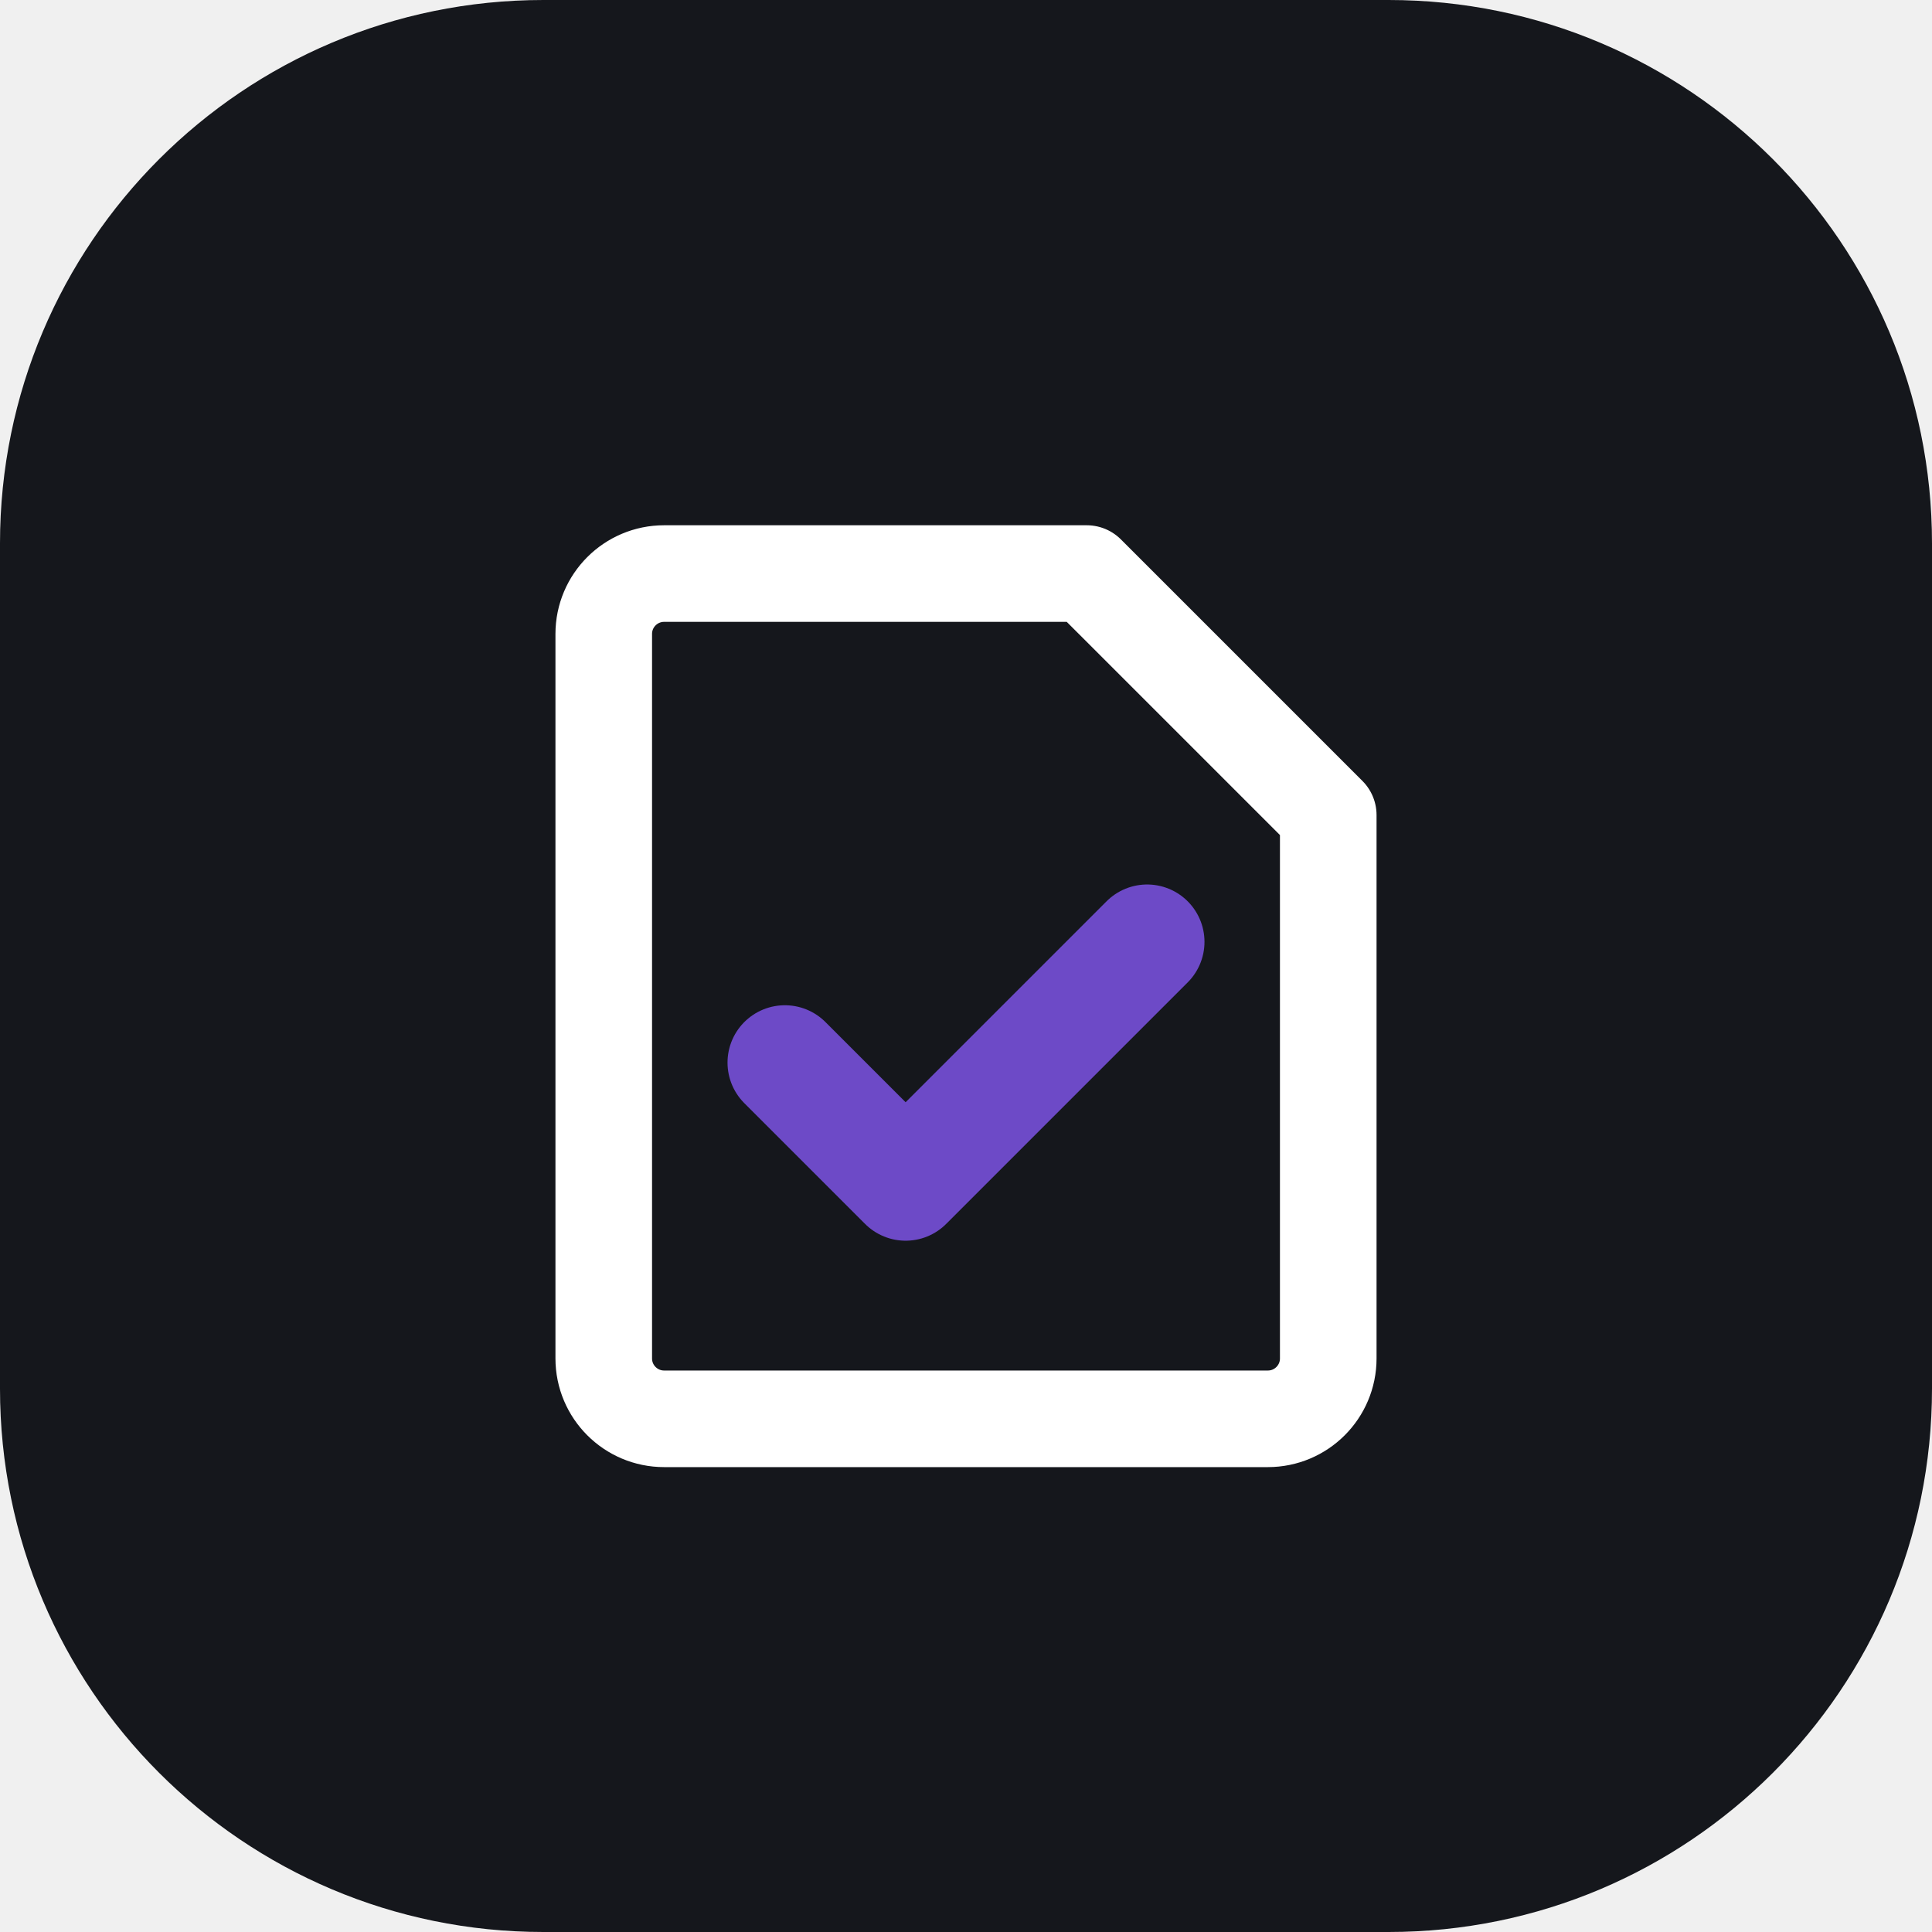
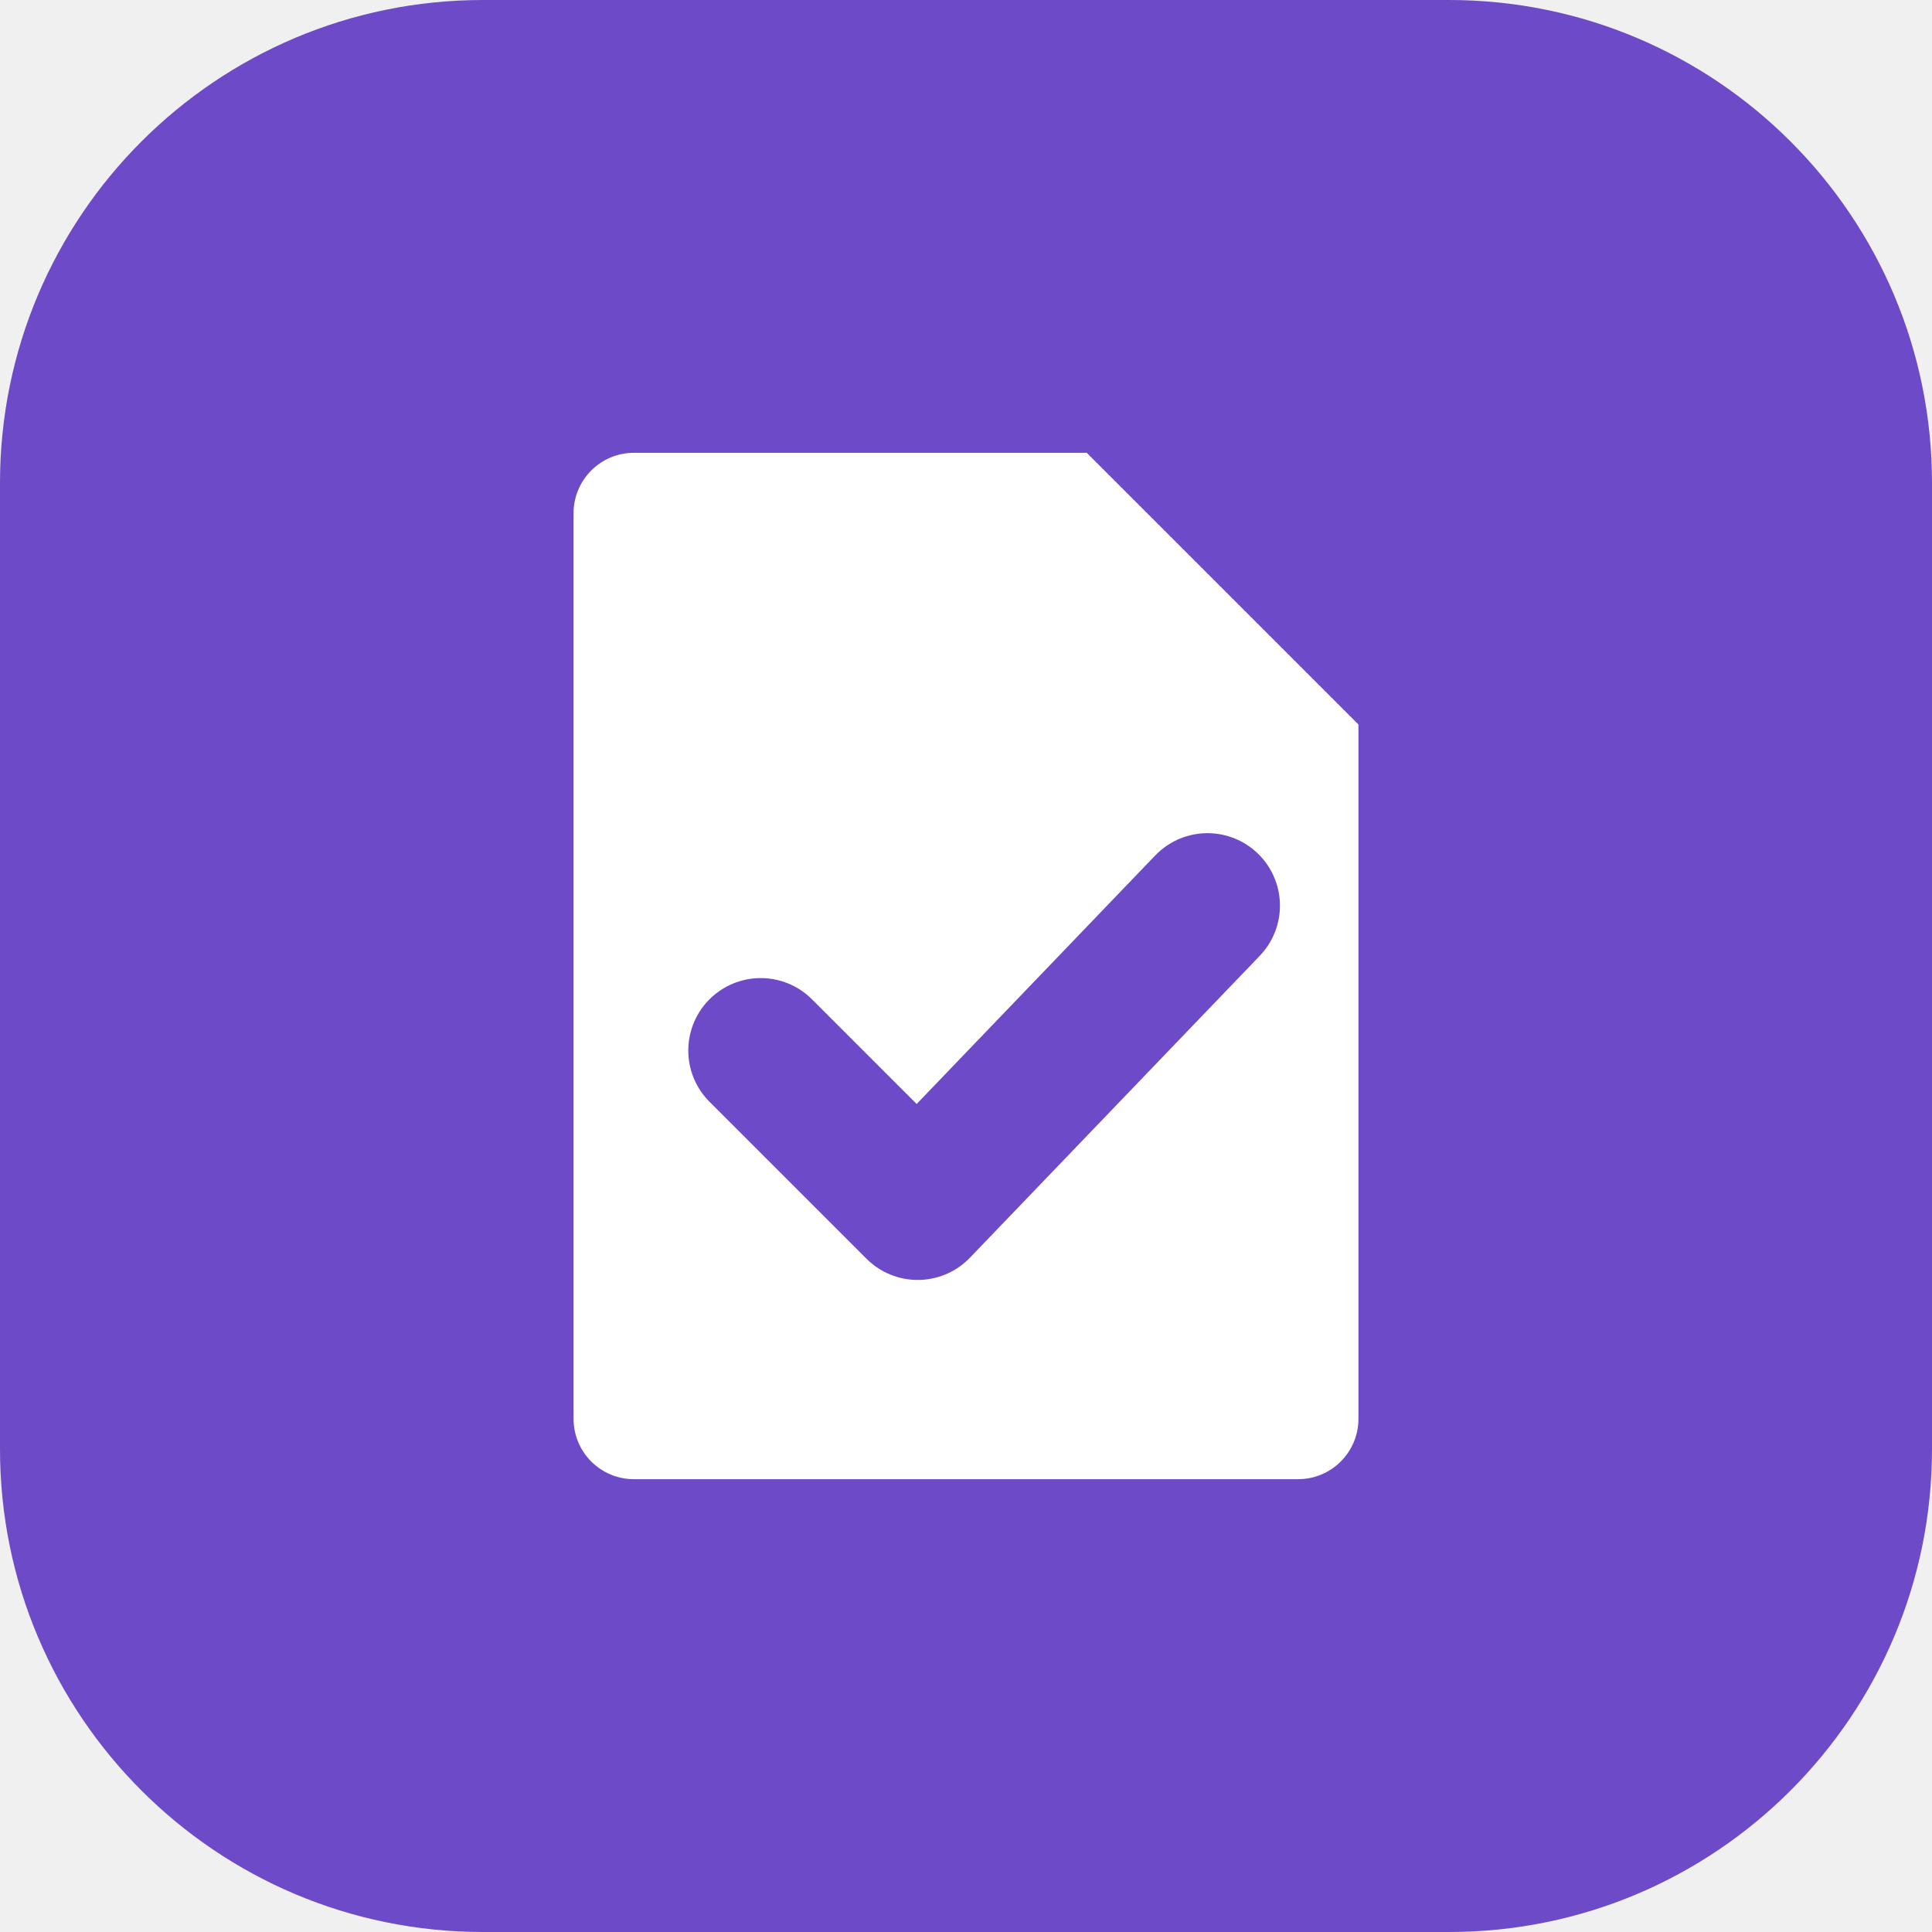
<svg xmlns="http://www.w3.org/2000/svg" viewBox="0 0 32 32">
-   <rect width="32" height="32" rx="9" fill="#15171c" />
-   <path d="M11 9.5h7l4 4v9a1 1 0 0 1-1 1H11a1 1 0 0 1-1-1v-12a1 1 0 0 1 1-1z" fill="none" stroke="#fff" stroke-width="1.6" stroke-linejoin="round" />
-   <path d="m13 17.6 2 2 4-4" fill="none" stroke="#6d4ac7" stroke-width="1.9" stroke-linecap="round" stroke-linejoin="round" />
+   <rect width="32" height="32" rx="8" fill="#6d4ac7" />
+   <path d="M10.5 7.5h7.5l4.5 4.5v11.5a1 1 0 0 1-1 1h-11a1 1 0 0 1-1-1v-15a1 1 0 0 1 1-1z" fill="#fff" />
+   <path d="m12.6 17.4 2.6 2.6 4.8-5" fill="none" stroke="#6d4ac7" stroke-width="2.4" stroke-linecap="round" stroke-linejoin="round" />
</svg>
